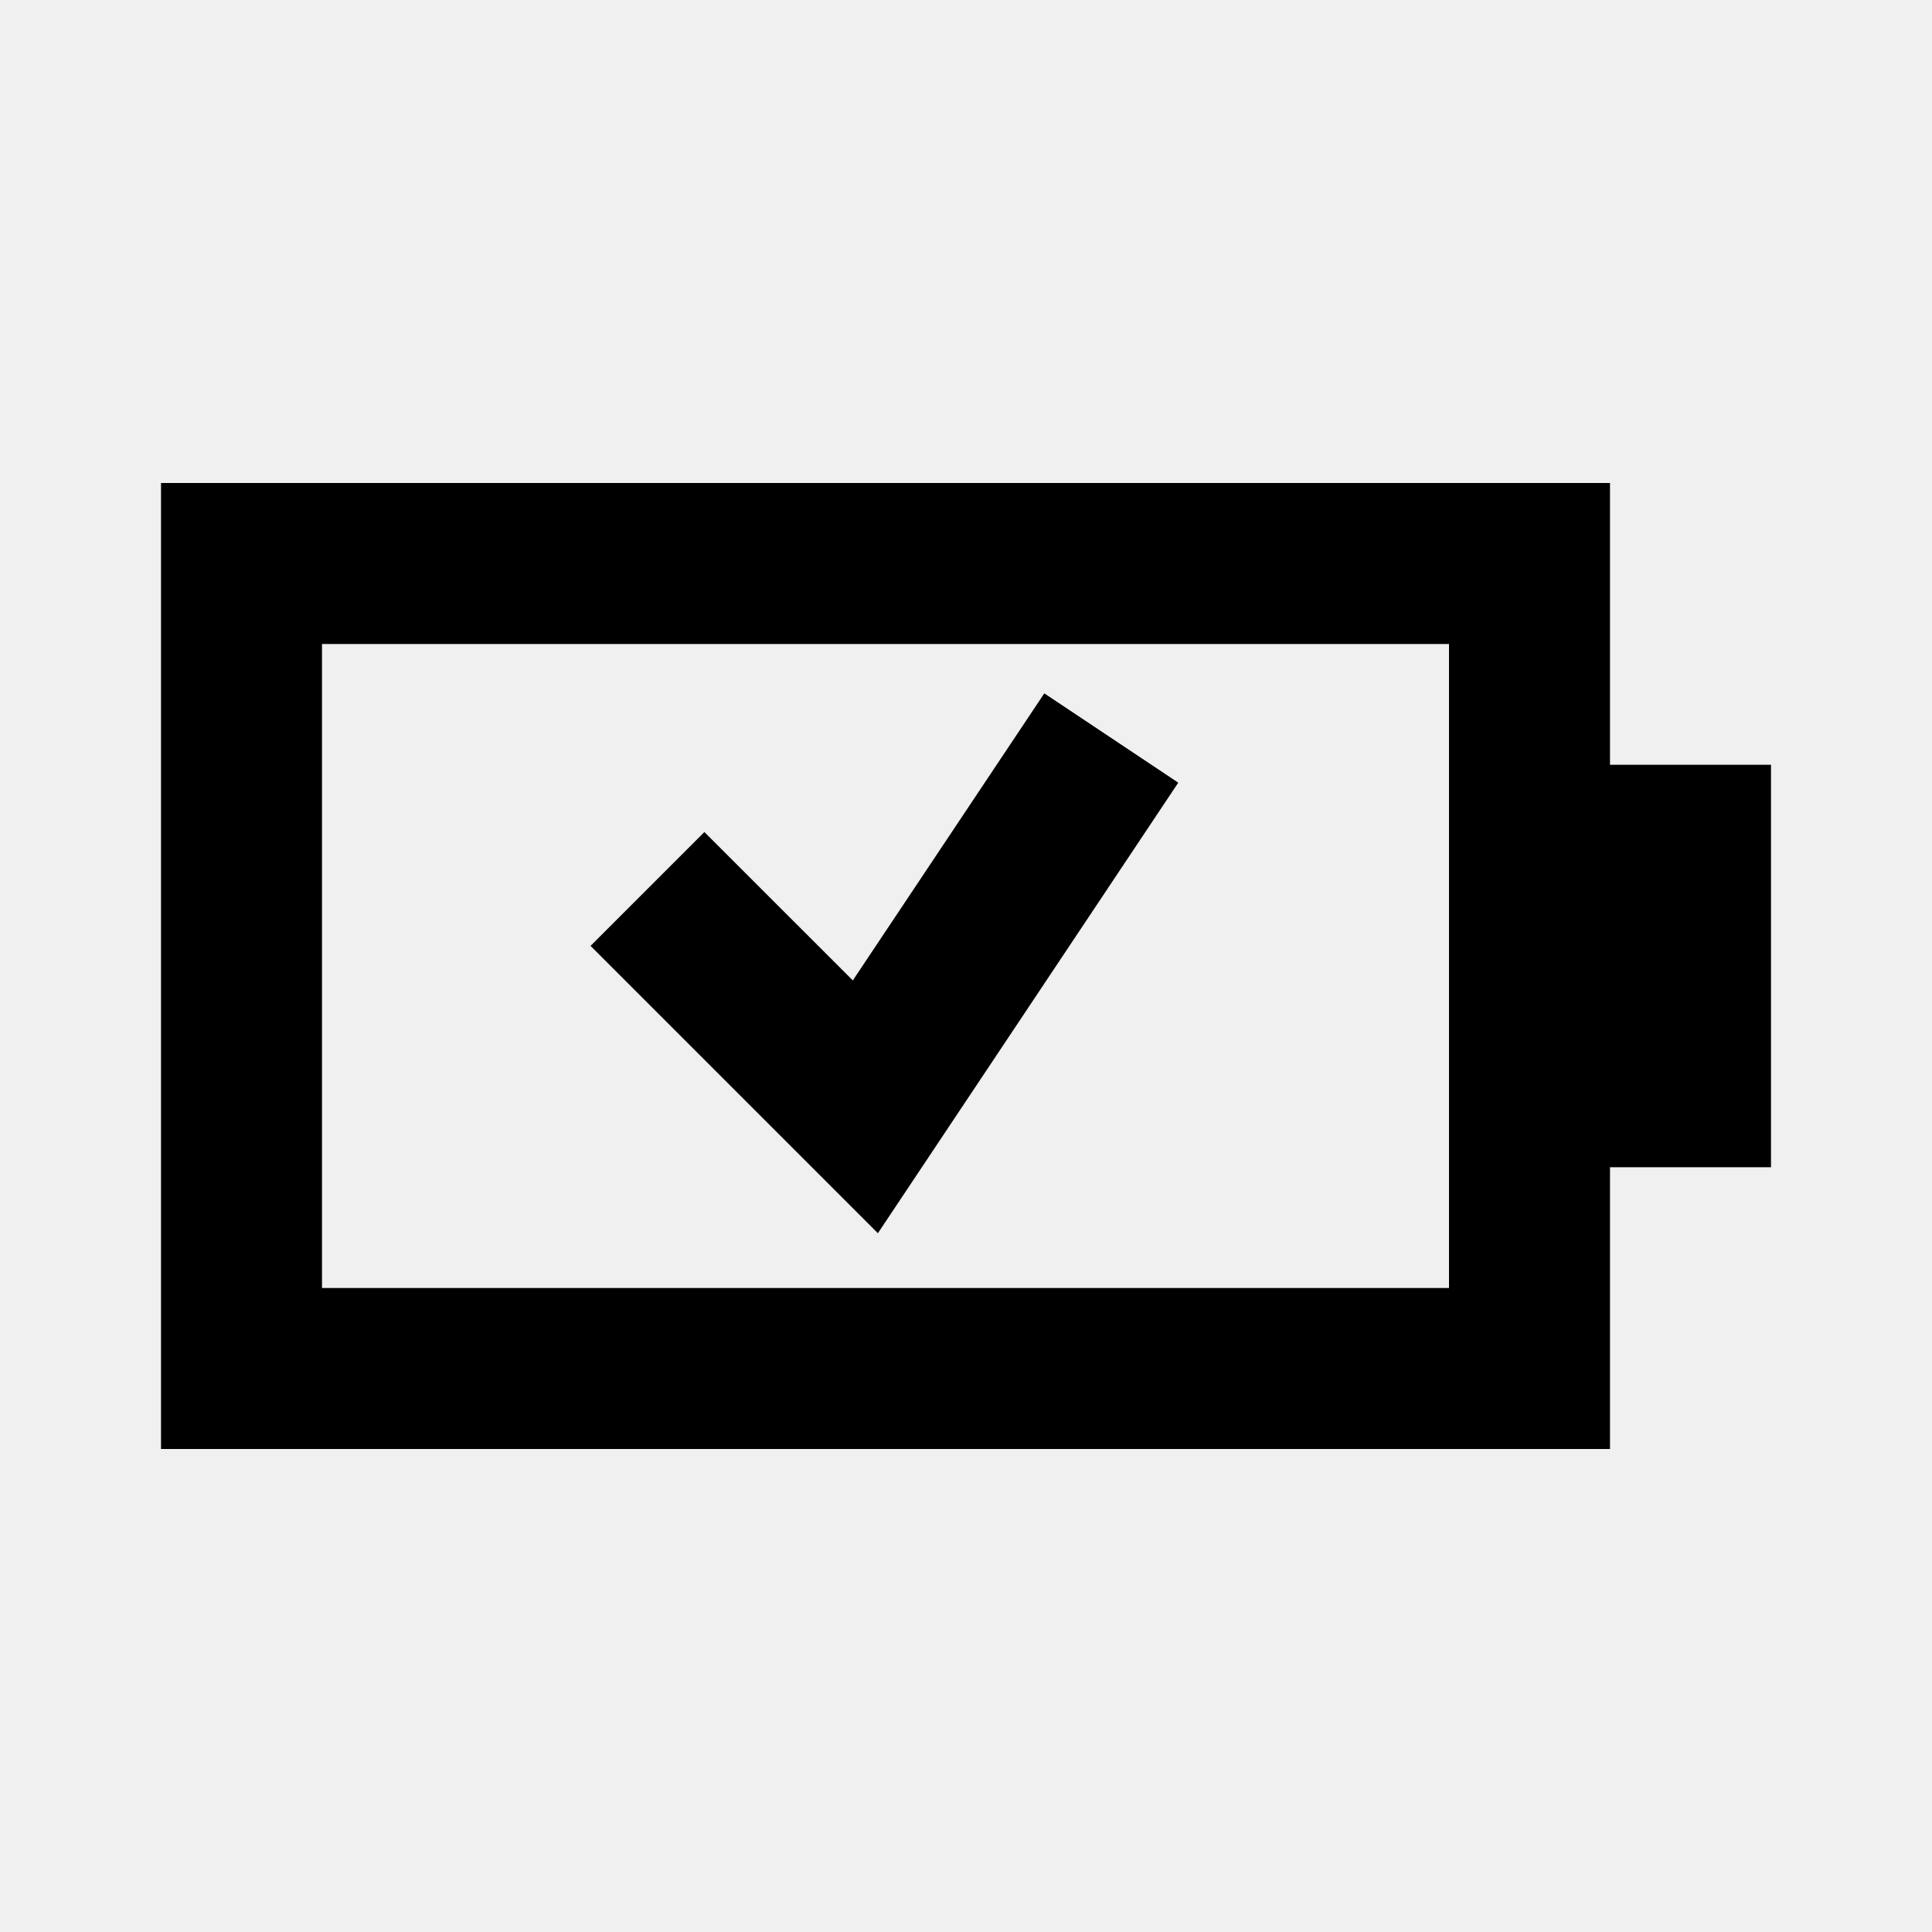
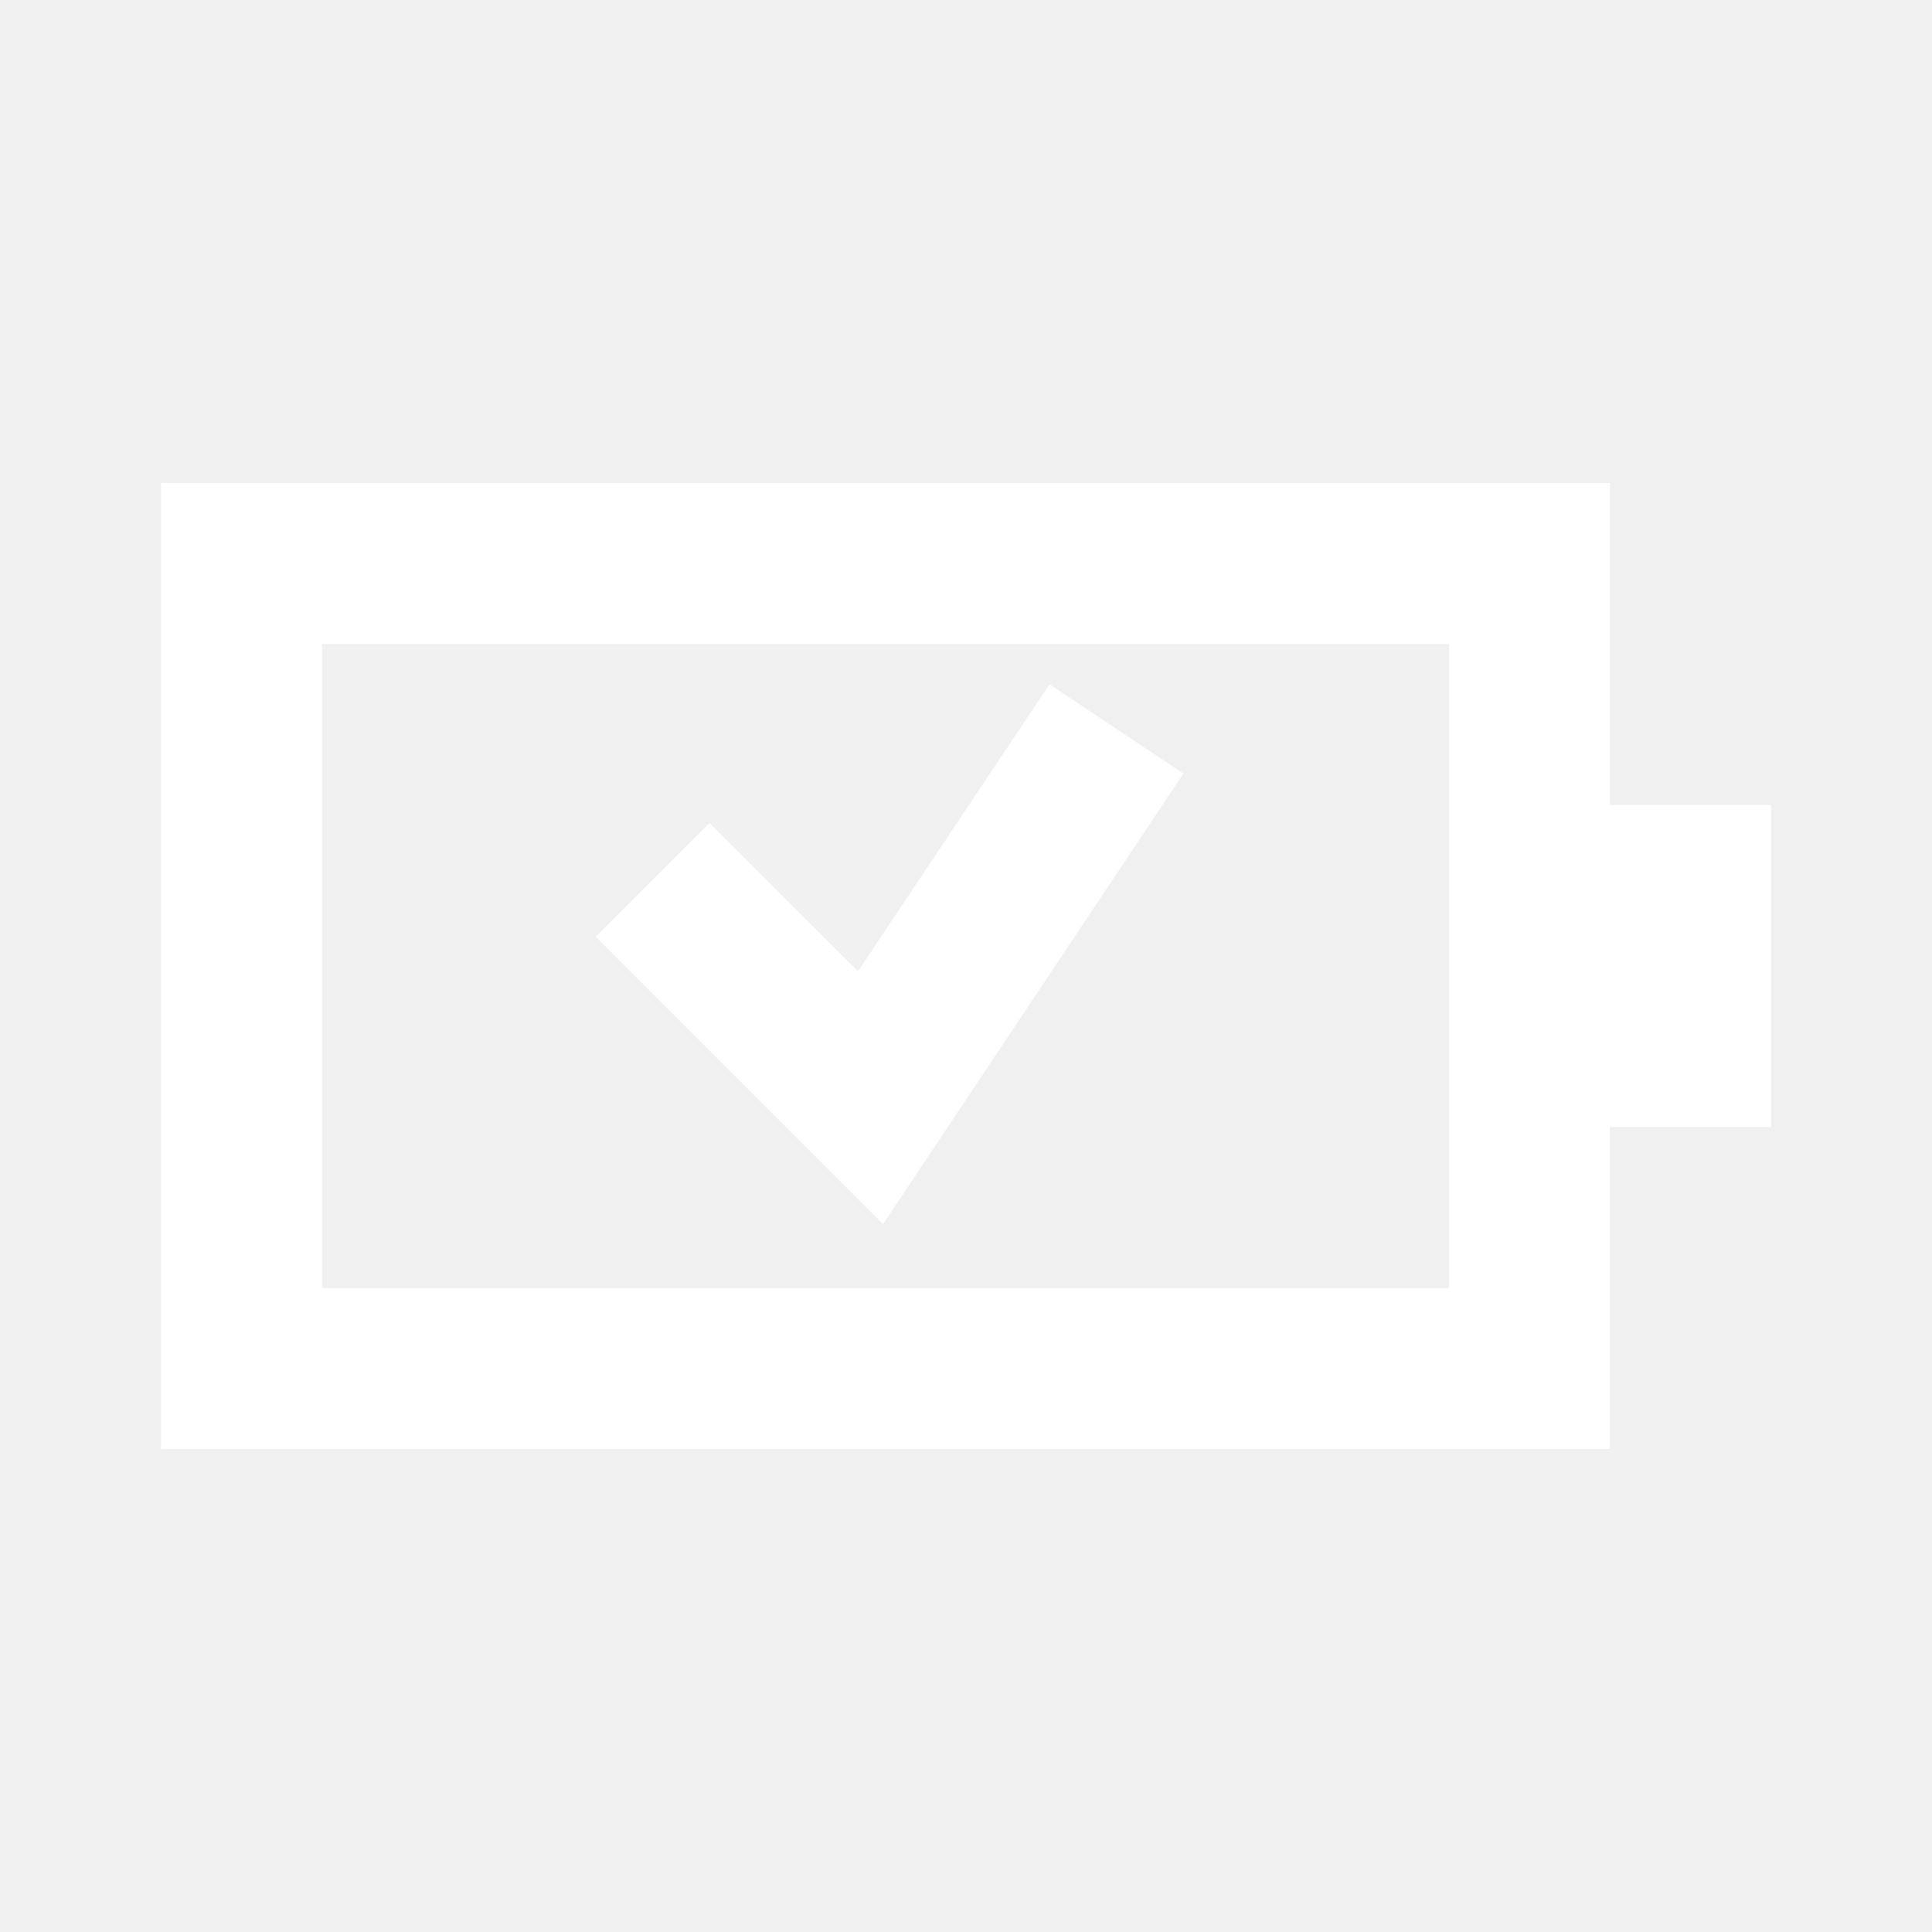
- <svg xmlns="http://www.w3.org/2000/svg" width="512" height="512" viewBox="0 0 512 512">
-   <path fill-rule="evenodd" d="M384,-2.84217094e-14 L384,74.666 L426.667,74.667 L426.667,181.333 L384,181.333 L384,256 L-2.13162821e-14,256 L-2.13162821e-14,-2.84217094e-14 L384,-2.84217094e-14 Z M341.333,42.667 L42.667,42.667 L42.667,213.333 L341.333,213.333 L341.333,42.667 Z M234.083,55.749 L269.584,79.417 L189.982,198.819 L113.83,122.667 L144,92.497 L183.339,131.819 L234.083,55.749 Z" transform="translate(42.667 128)" />
+ <svg xmlns="http://www.w3.org/2000/svg" width="512" height="512" viewBox="0 0 512 512" fill="none">
+   <path fill-rule="evenodd" clip-rule="evenodd" d="M426.667 213.333H469.334V298.667H426.667V341.333V384H42.667C42.667 384 42.667 364.91 42.667 341.333V170.667C42.667 147.09 42.667 128 42.667 128H384C407.577 128 426.667 128 426.667 128V213.333ZM85.334 341.333H384V170.667H85.334V341.333ZM313.629 205.001L278.128 181.333L227.384 257.403L188.045 218.081L157.875 248.251L234.027 324.403L313.629 205.001Z" fill="white" />
</svg>
